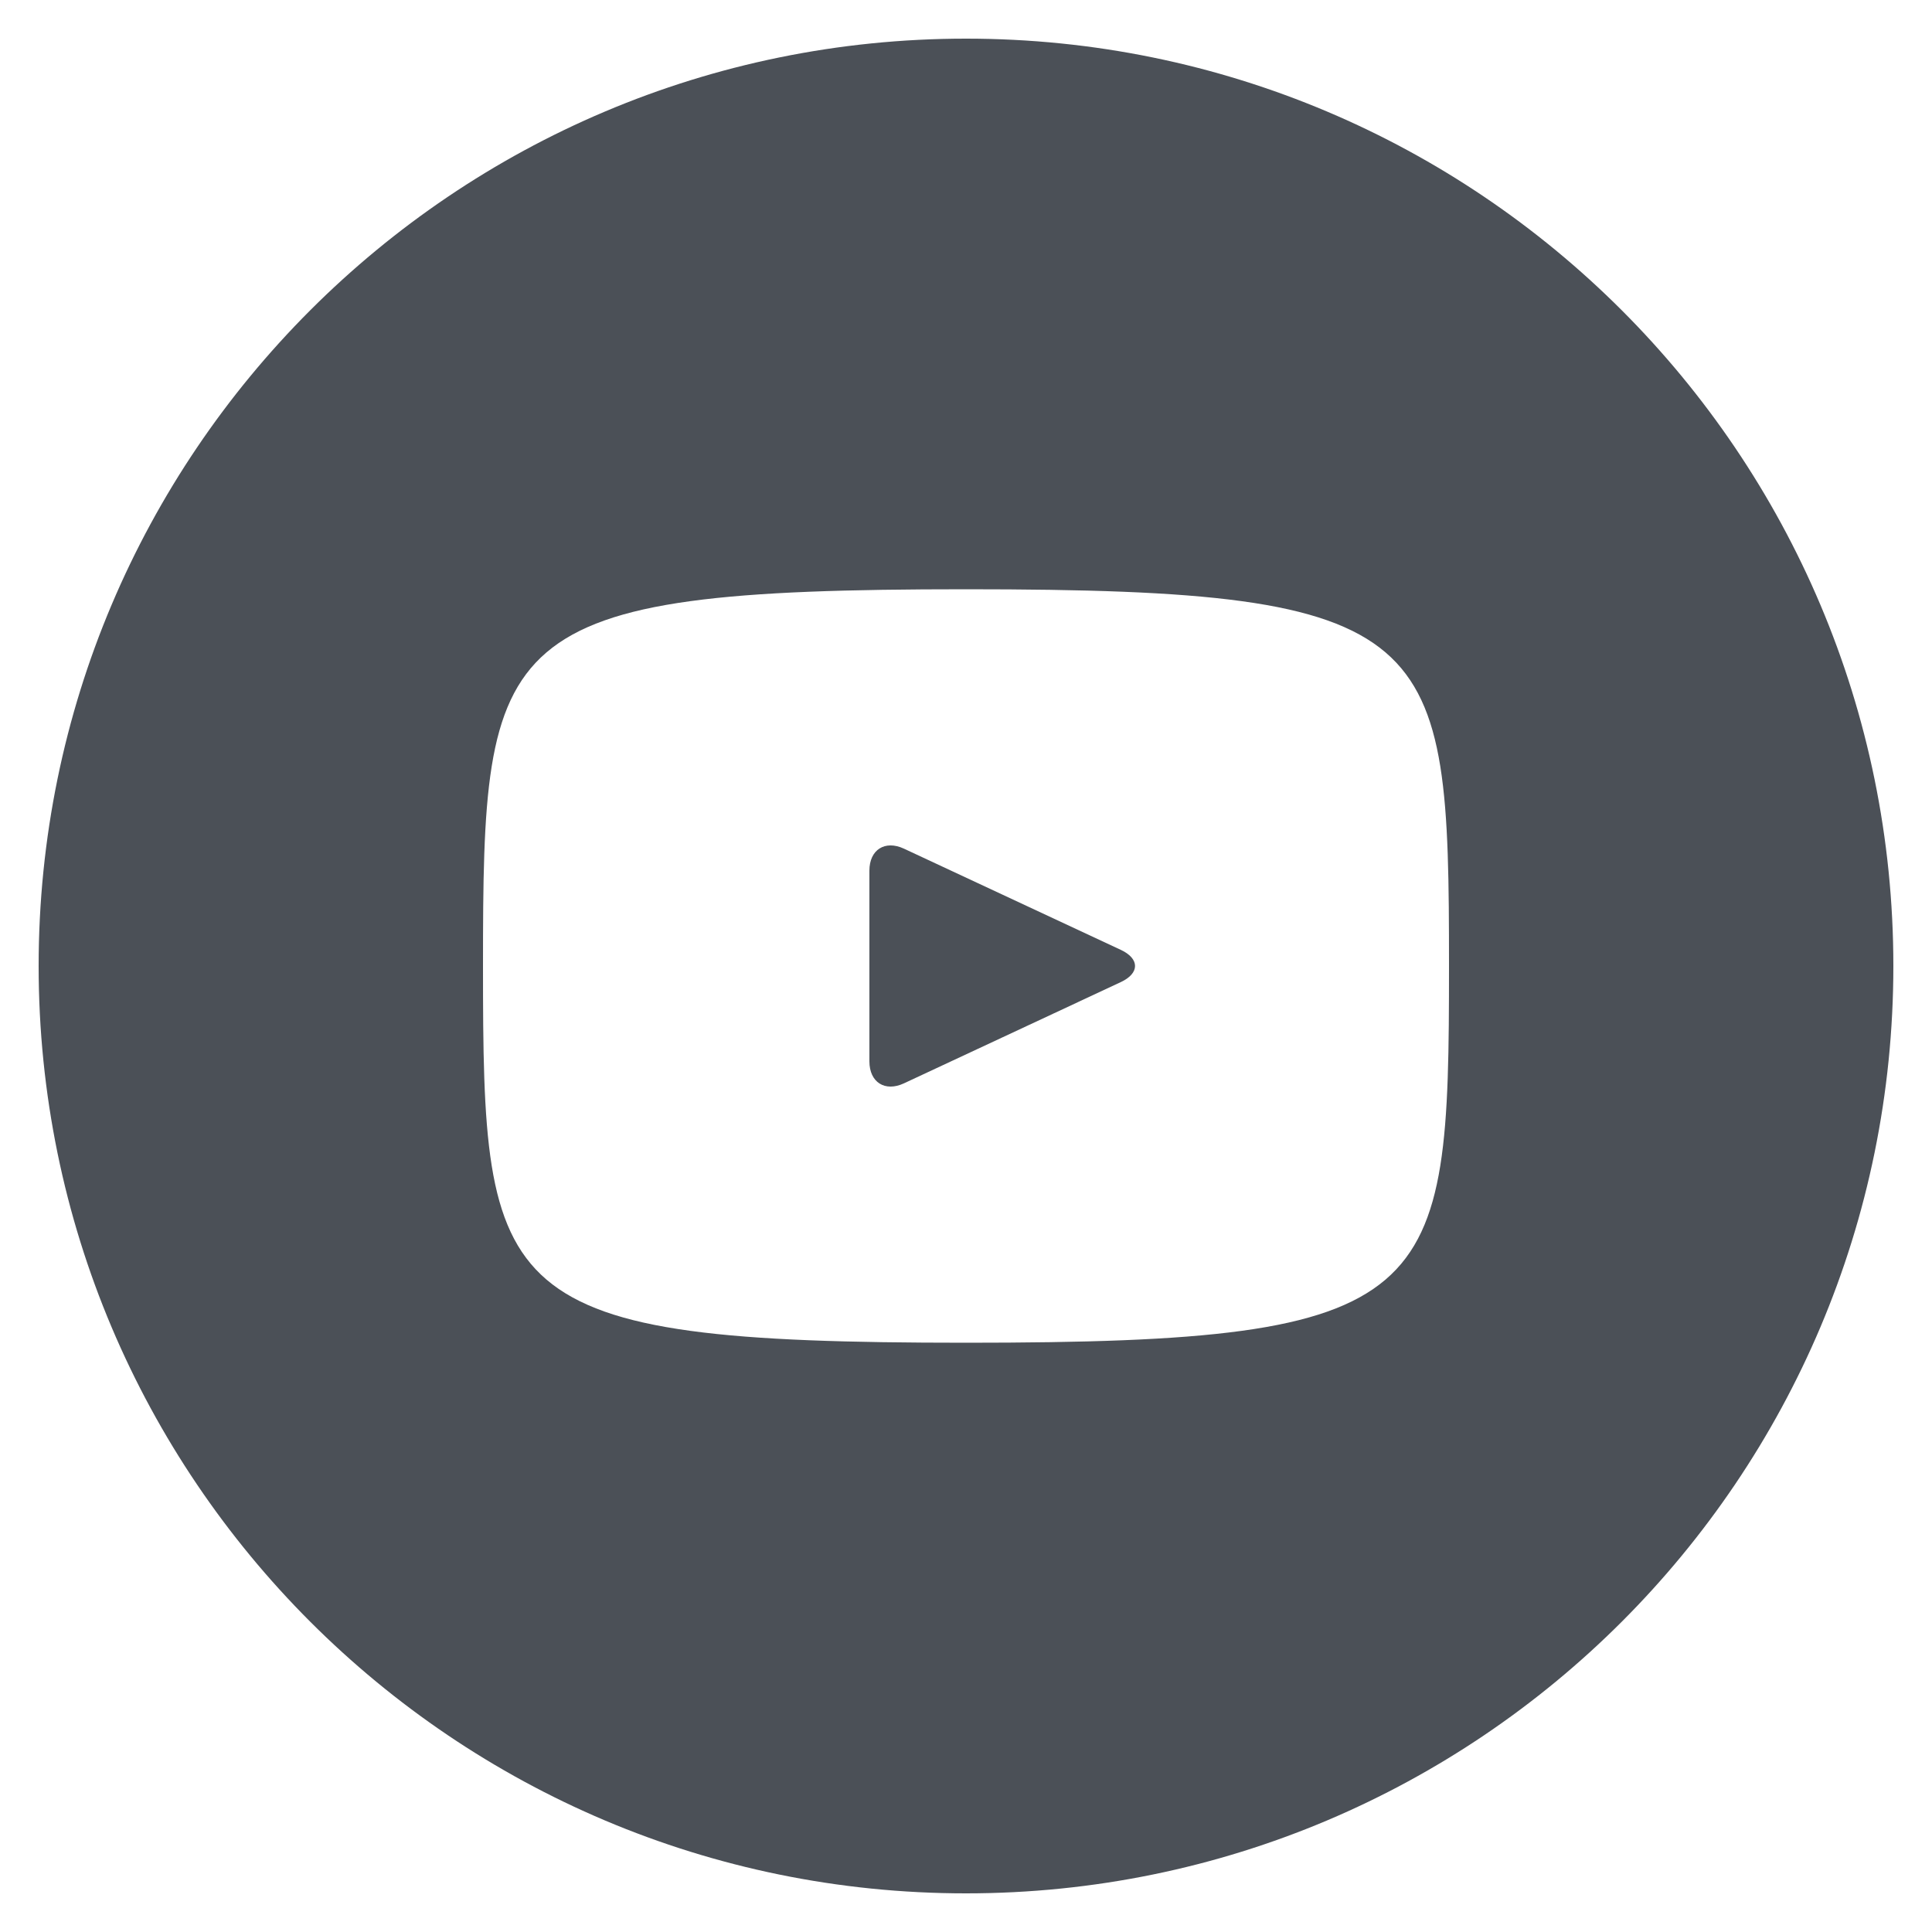
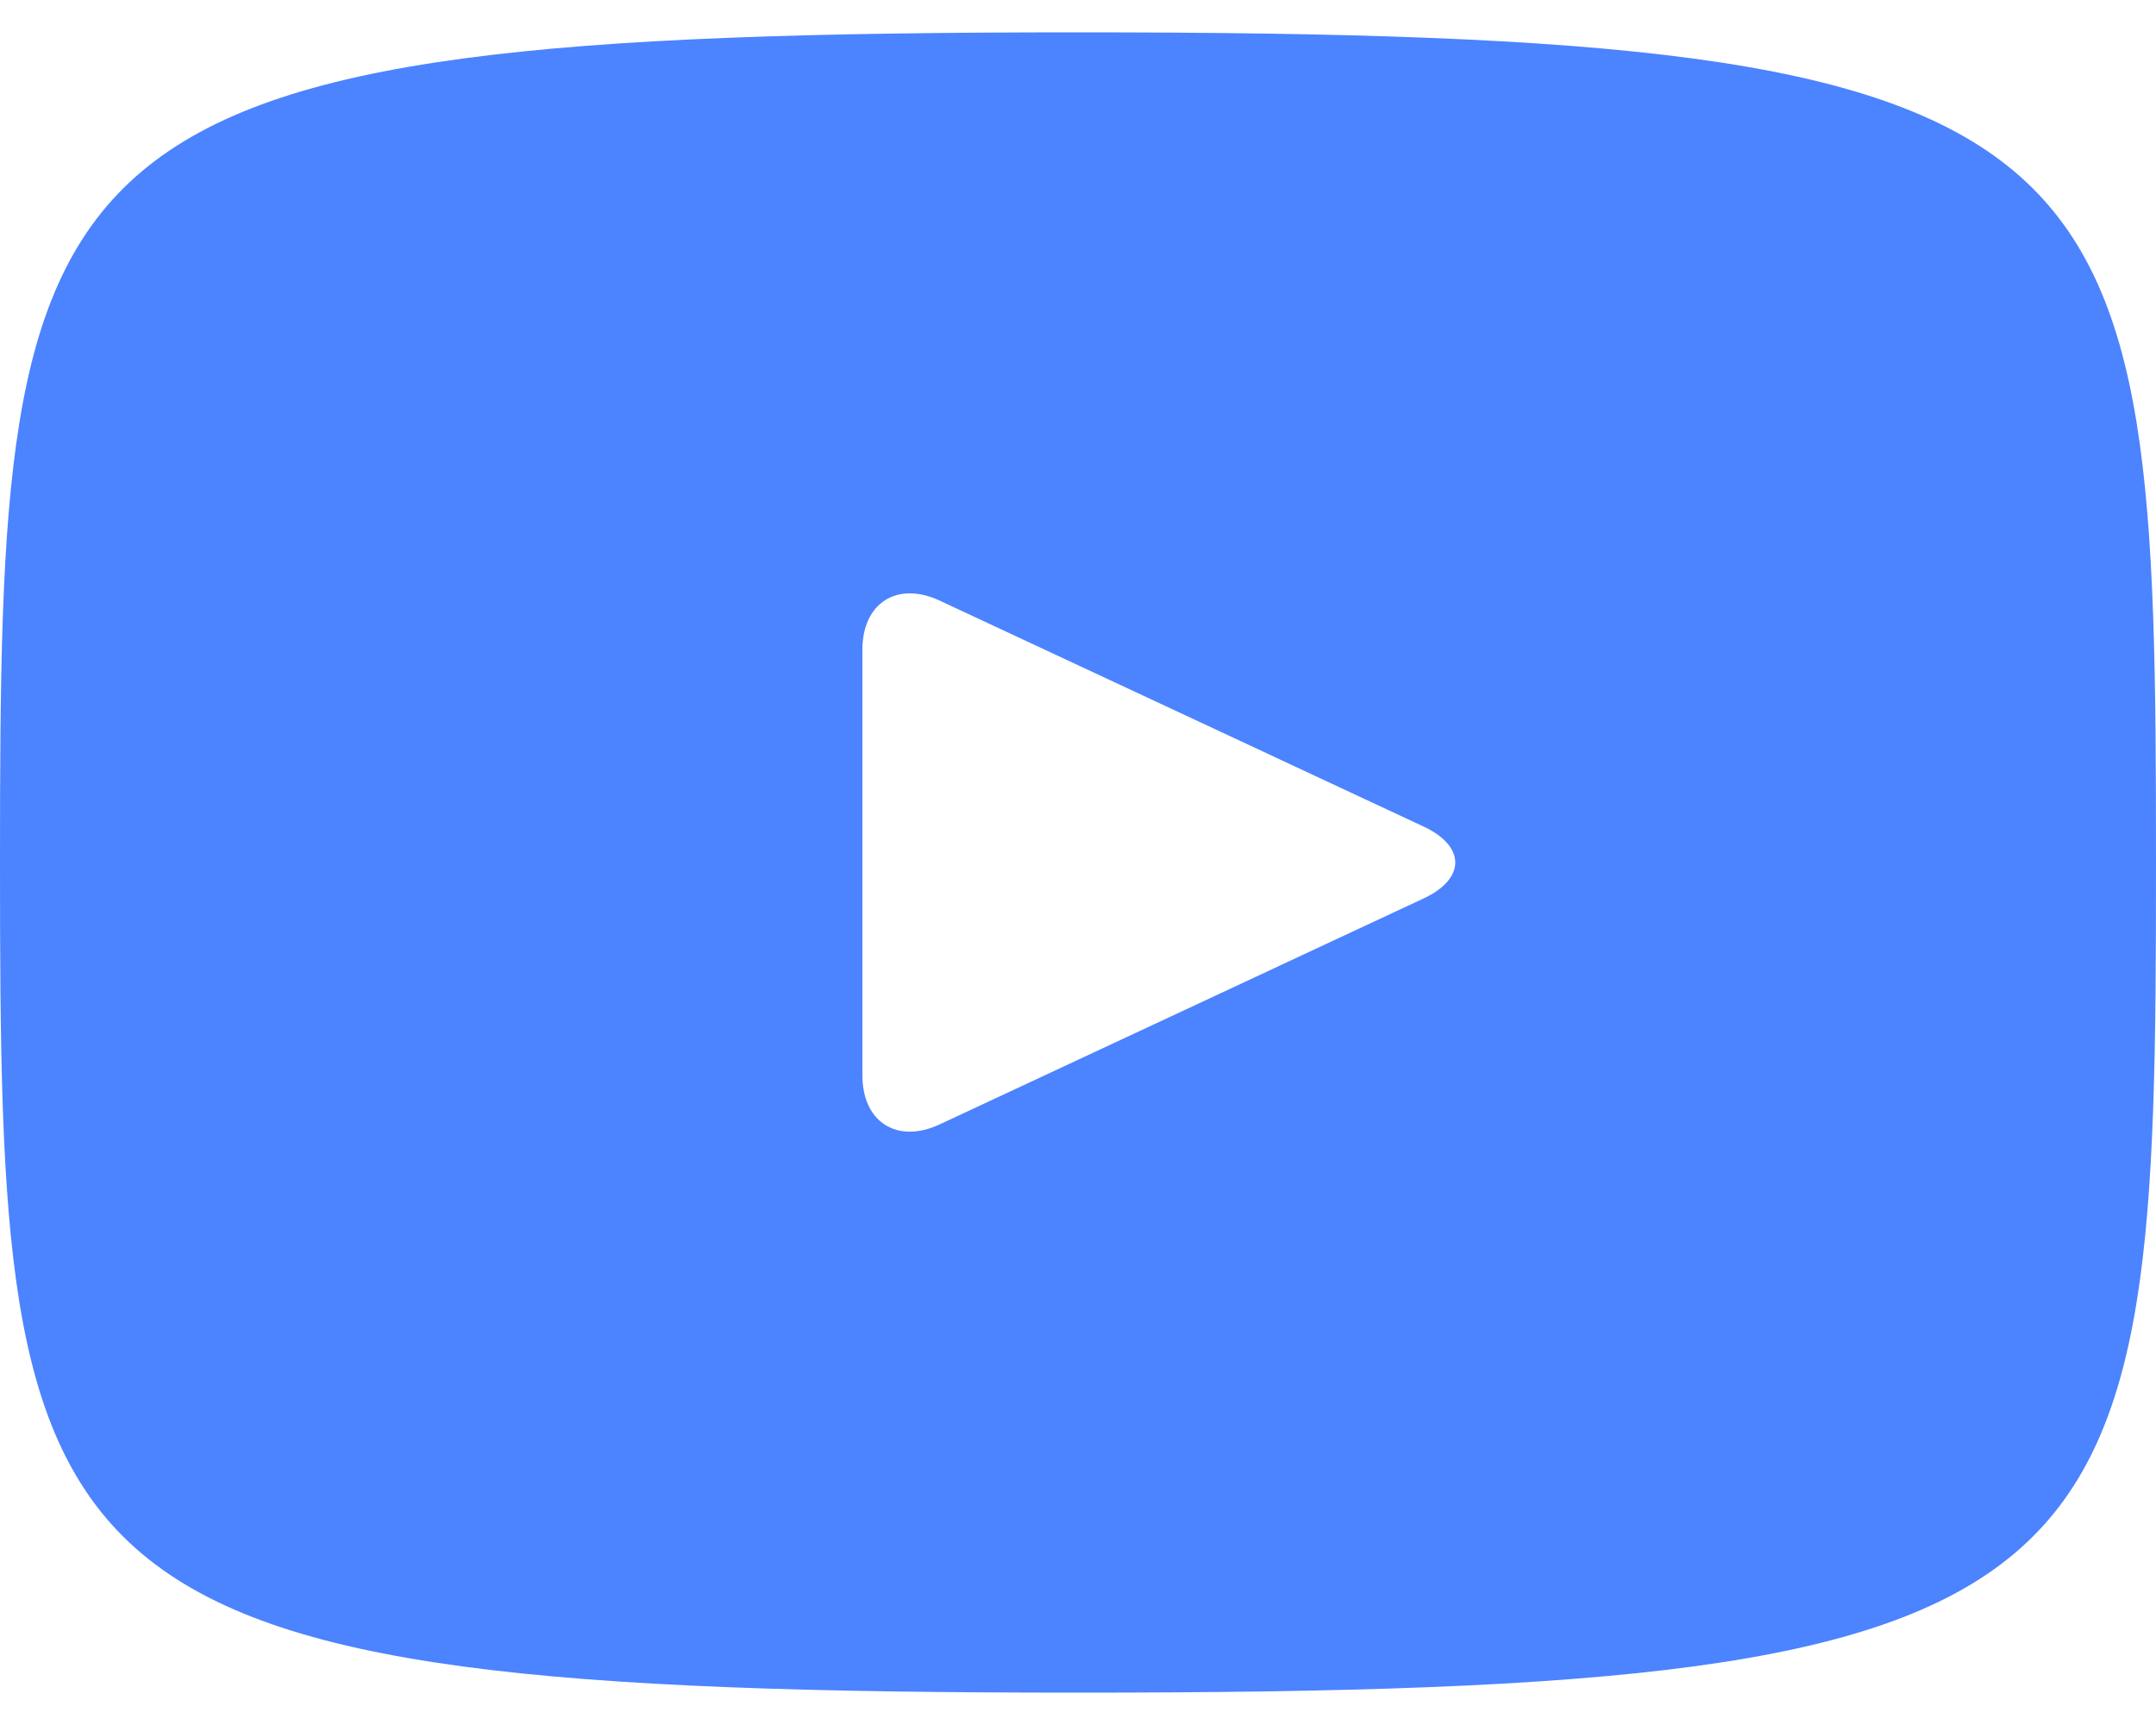
- <svg xmlns="http://www.w3.org/2000/svg" width="20px" height="20px" viewBox="0 0 20 20" version="1.1">
+ <svg xmlns="http://www.w3.org/2000/svg" width="20px" height="16px" viewBox="0 0 20 16" version="1.1">
  <defs />
  <g id="Page-1" stroke="none" stroke-width="1" fill="none" fill-rule="evenodd">
-     <g id="youtube" fill-rule="nonzero" fill="#4B5057">
-       <path d="M11.603,9.833 L9.357,8.785 C9.161,8.694 9,8.796 9,9.013 L9,10.987 C9,11.204 9.161,11.306 9.357,11.215 L11.602,10.167 C11.799,10.075 11.799,9.925 11.603,9.833 Z M10,0.4 C4.698,0.4 0.4,4.698 0.4,10 C0.4,15.302 4.698,19.6 10,19.6 C15.302,19.6 19.6,15.302 19.6,10 C19.6,4.698 15.302,0.4 10,0.4 Z M10,13.9 C5.086,13.9 5,13.457 5,10 C5,6.543 5.086,6.1 10,6.1 C14.914,6.1 15,6.543 15,10 C15,13.457 14.914,13.9 10,13.9 Z" id="Shape" />
+     <g id="youtube" fill-rule="nonzero" fill="#4C83FF">
+       <path d="M10,0.3 C0.172,0.3 0,1.174 0,8 C0,14.826 0.172,15.7 10,15.7 C19.828,15.7 20,14.826 20,8 C20,1.174 19.828,0.3 10,0.3 Z M13.205,8.334 L8.715,10.43 C8.322,10.612 8,10.408 8,9.974 L8,6.026 C8,5.593 8.322,5.388 8.715,5.57 L13.205,7.666 C13.598,7.85 13.598,8.15 13.205,8.334 Z" id="Shape" />
    </g>
  </g>
</svg>
